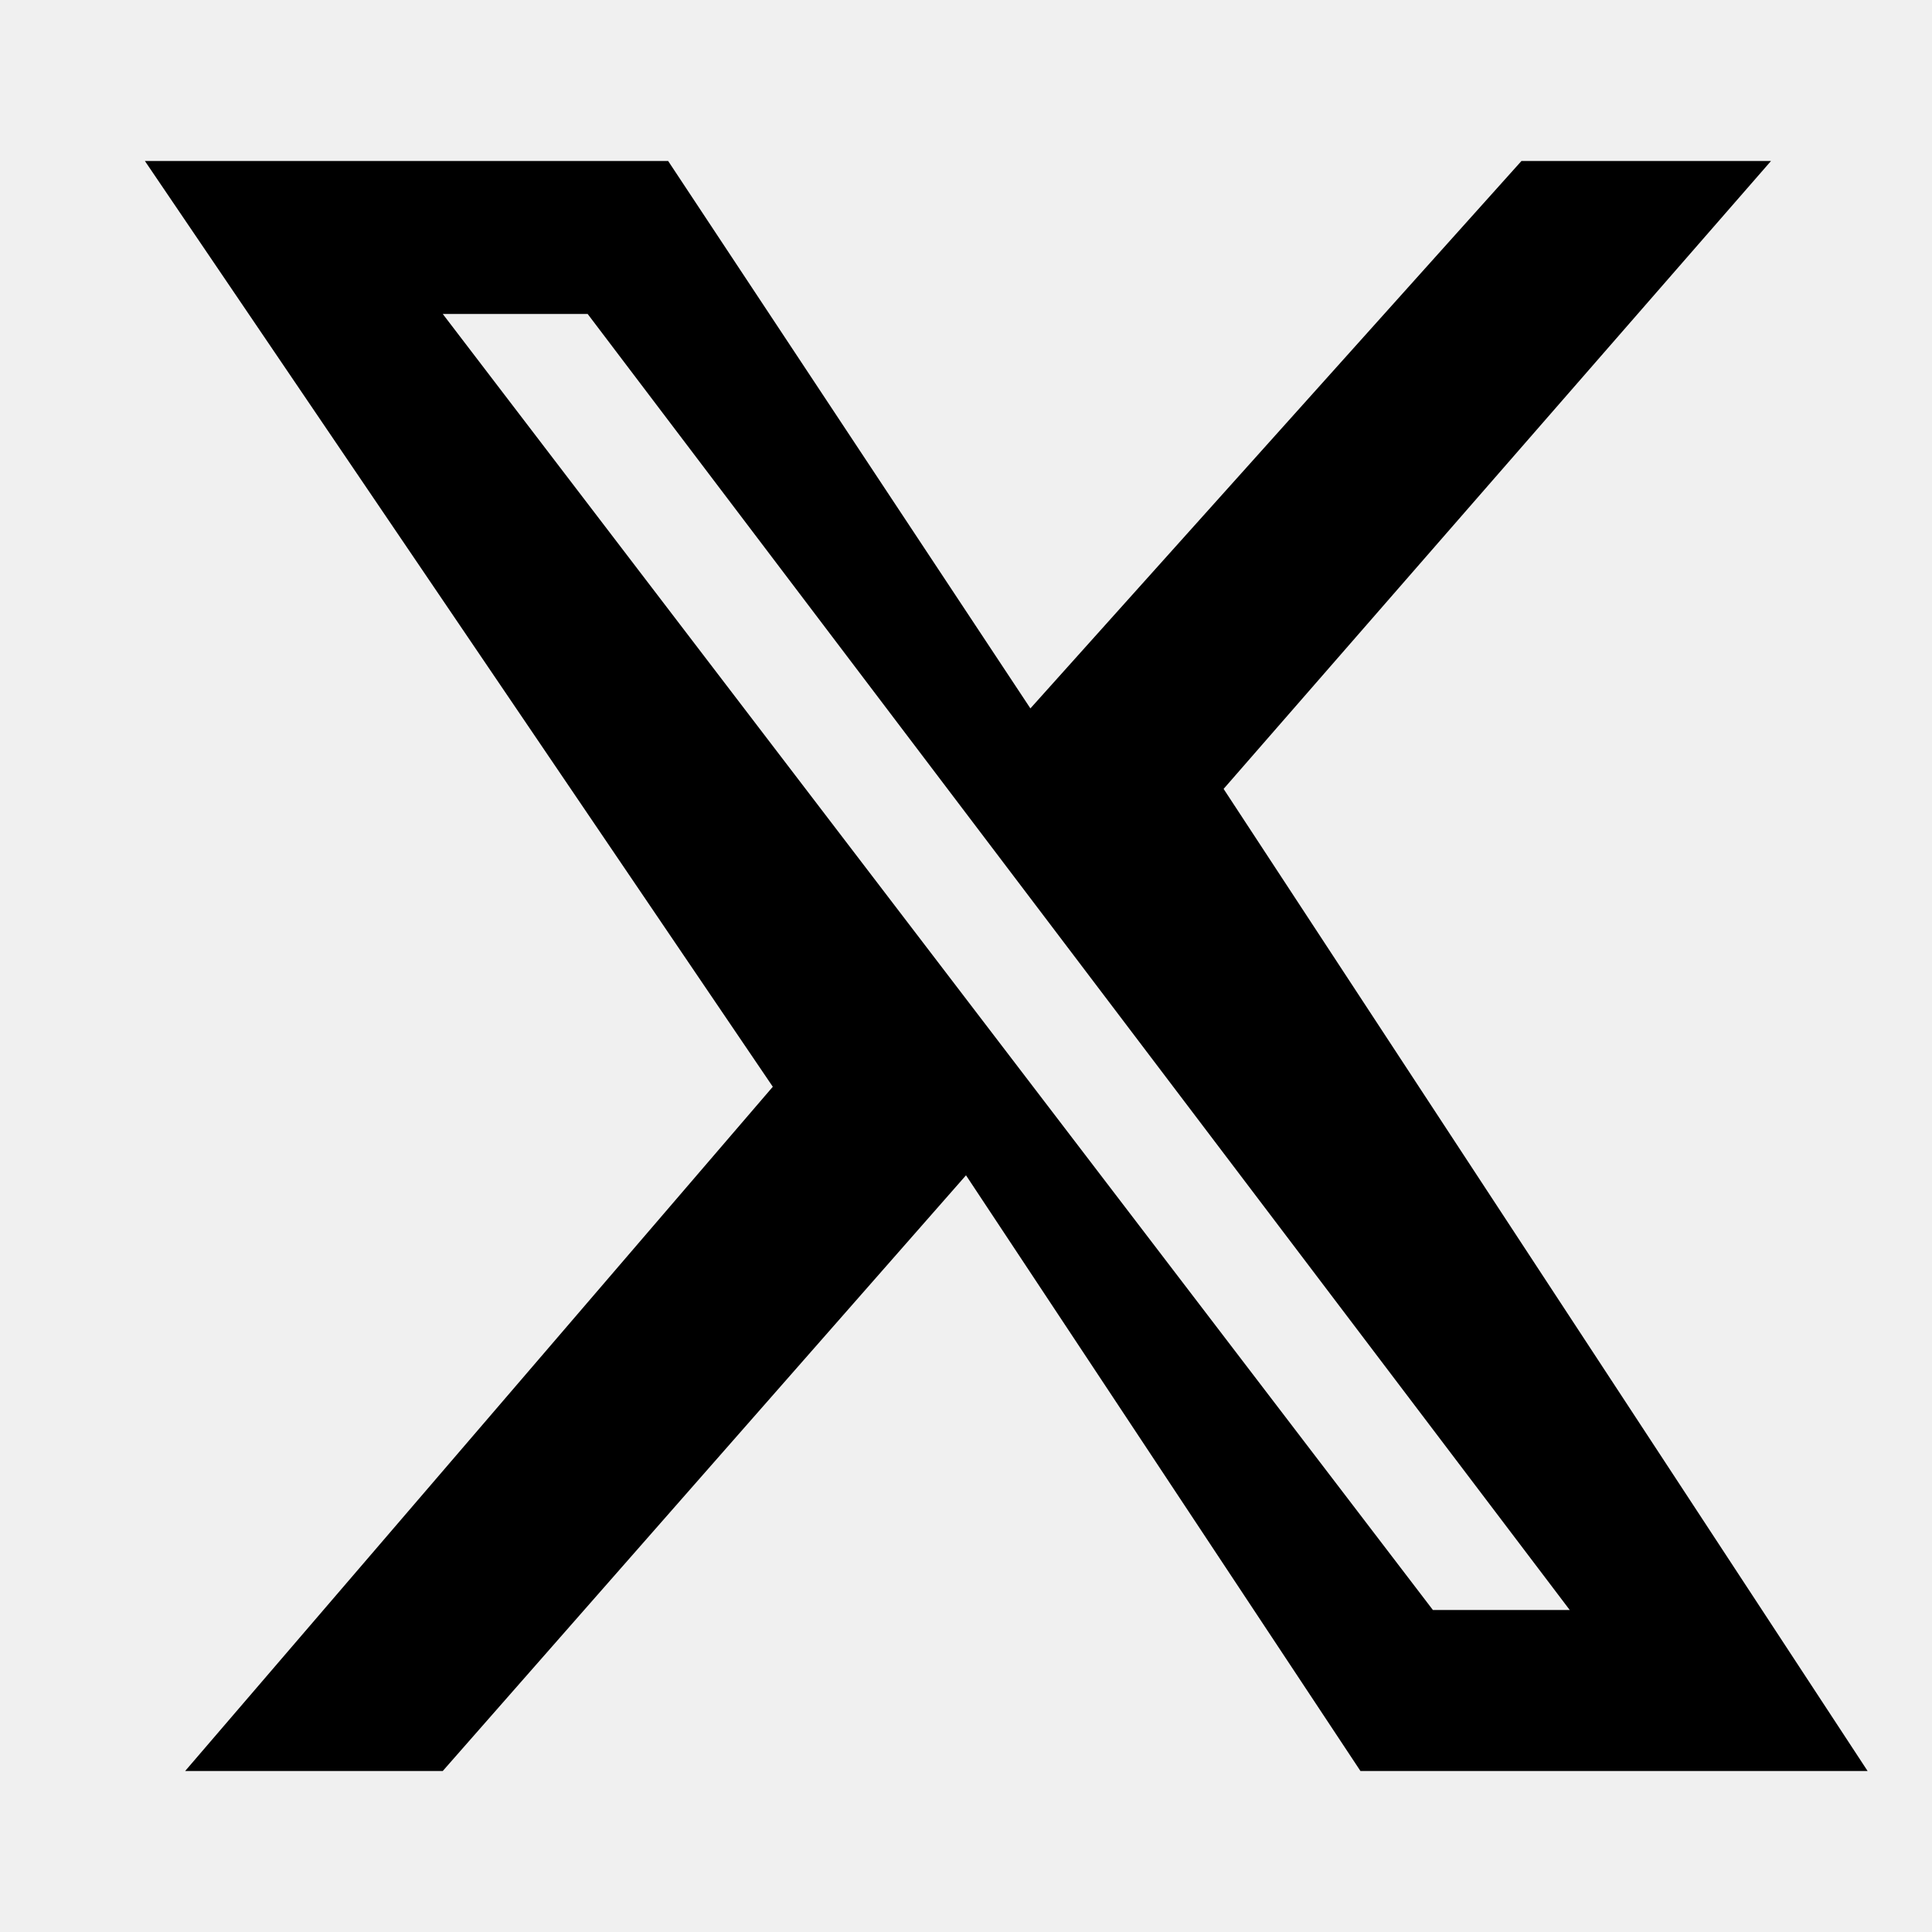
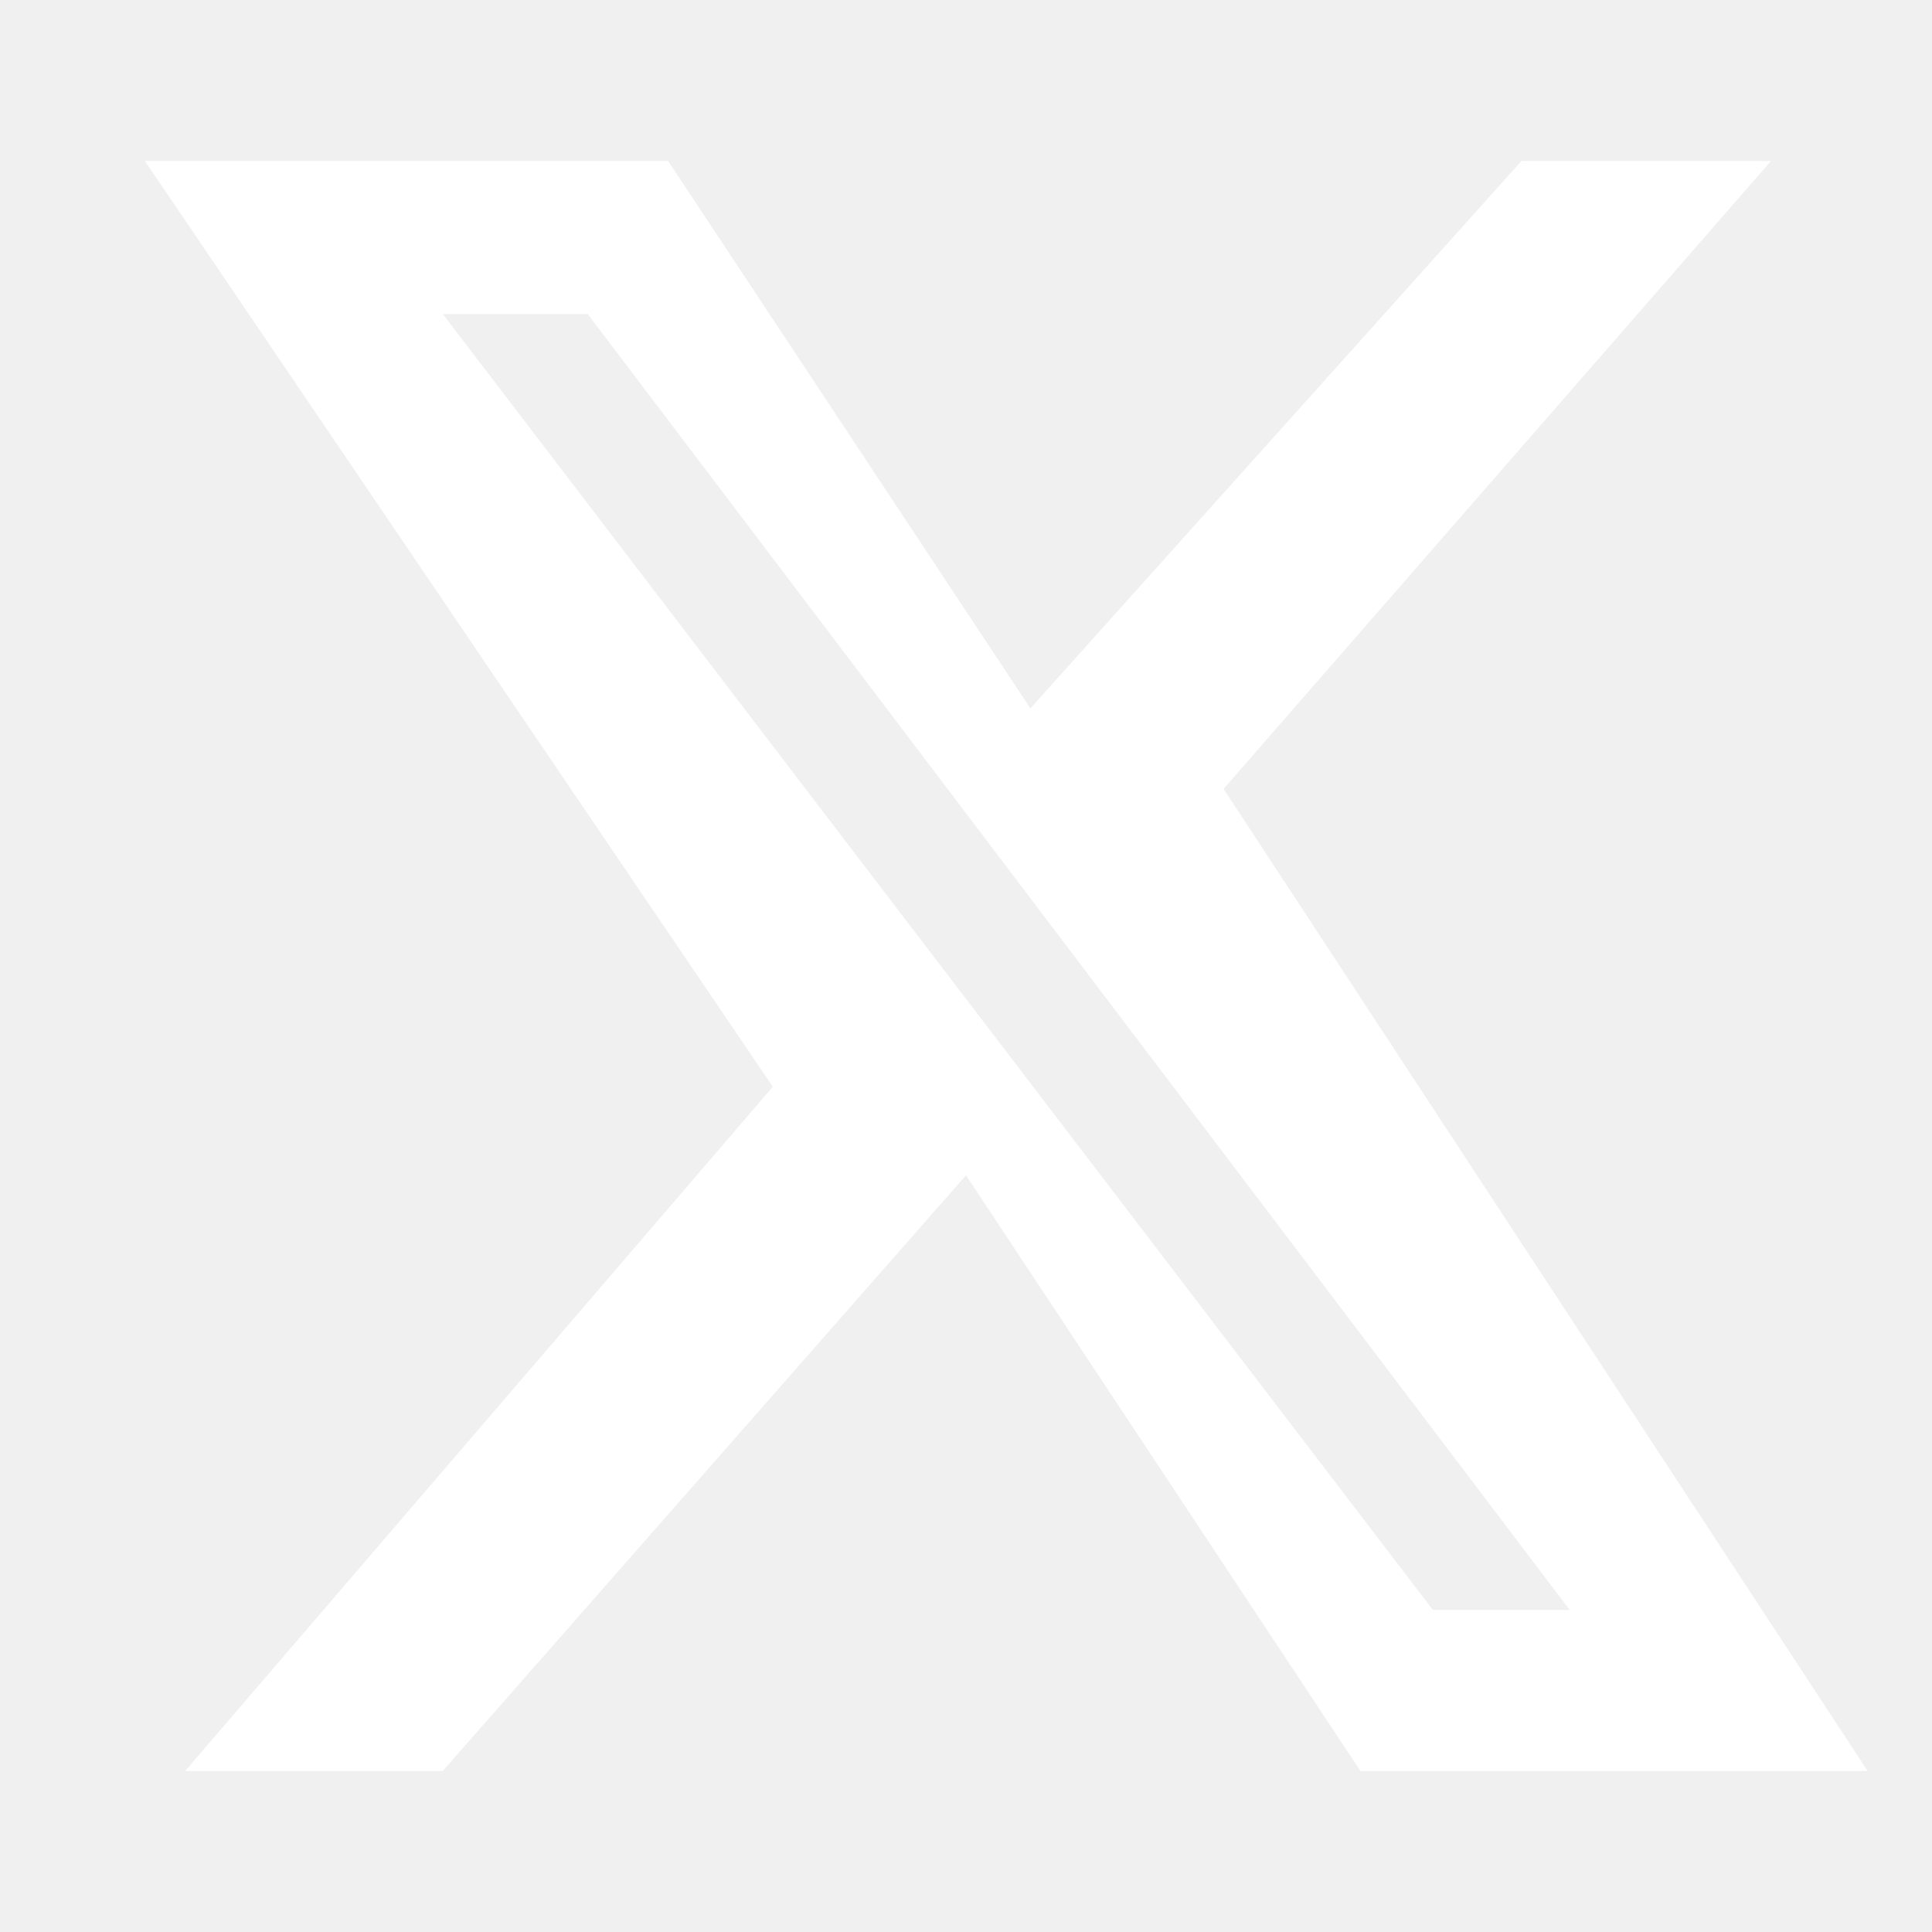
<svg xmlns="http://www.w3.org/2000/svg" viewBox="0 0 24 24" aria-hidden="true" focusable="false">
-   <path d="M18.9 2H22l-6.8 7.8L23.2 22h-6.3L12 14.6 5.5 22H2.3l7.3-8.5L1.8 2h6.5l4.5 6.8L18.9 2Zm-1.1 18h1.7L7.3 3.9H5.5L17.8 20Z" />
+   <path fill="#fff" d="M18.9 2H22l-6.8 7.8L23.2 22h-6.3L12 14.6 5.5 22H2.3l7.3-8.5L1.8 2h6.5l4.5 6.8L18.9 2Zm-1.1 18h1.7L7.3 3.9H5.5L17.8 20Z" />
</svg>
